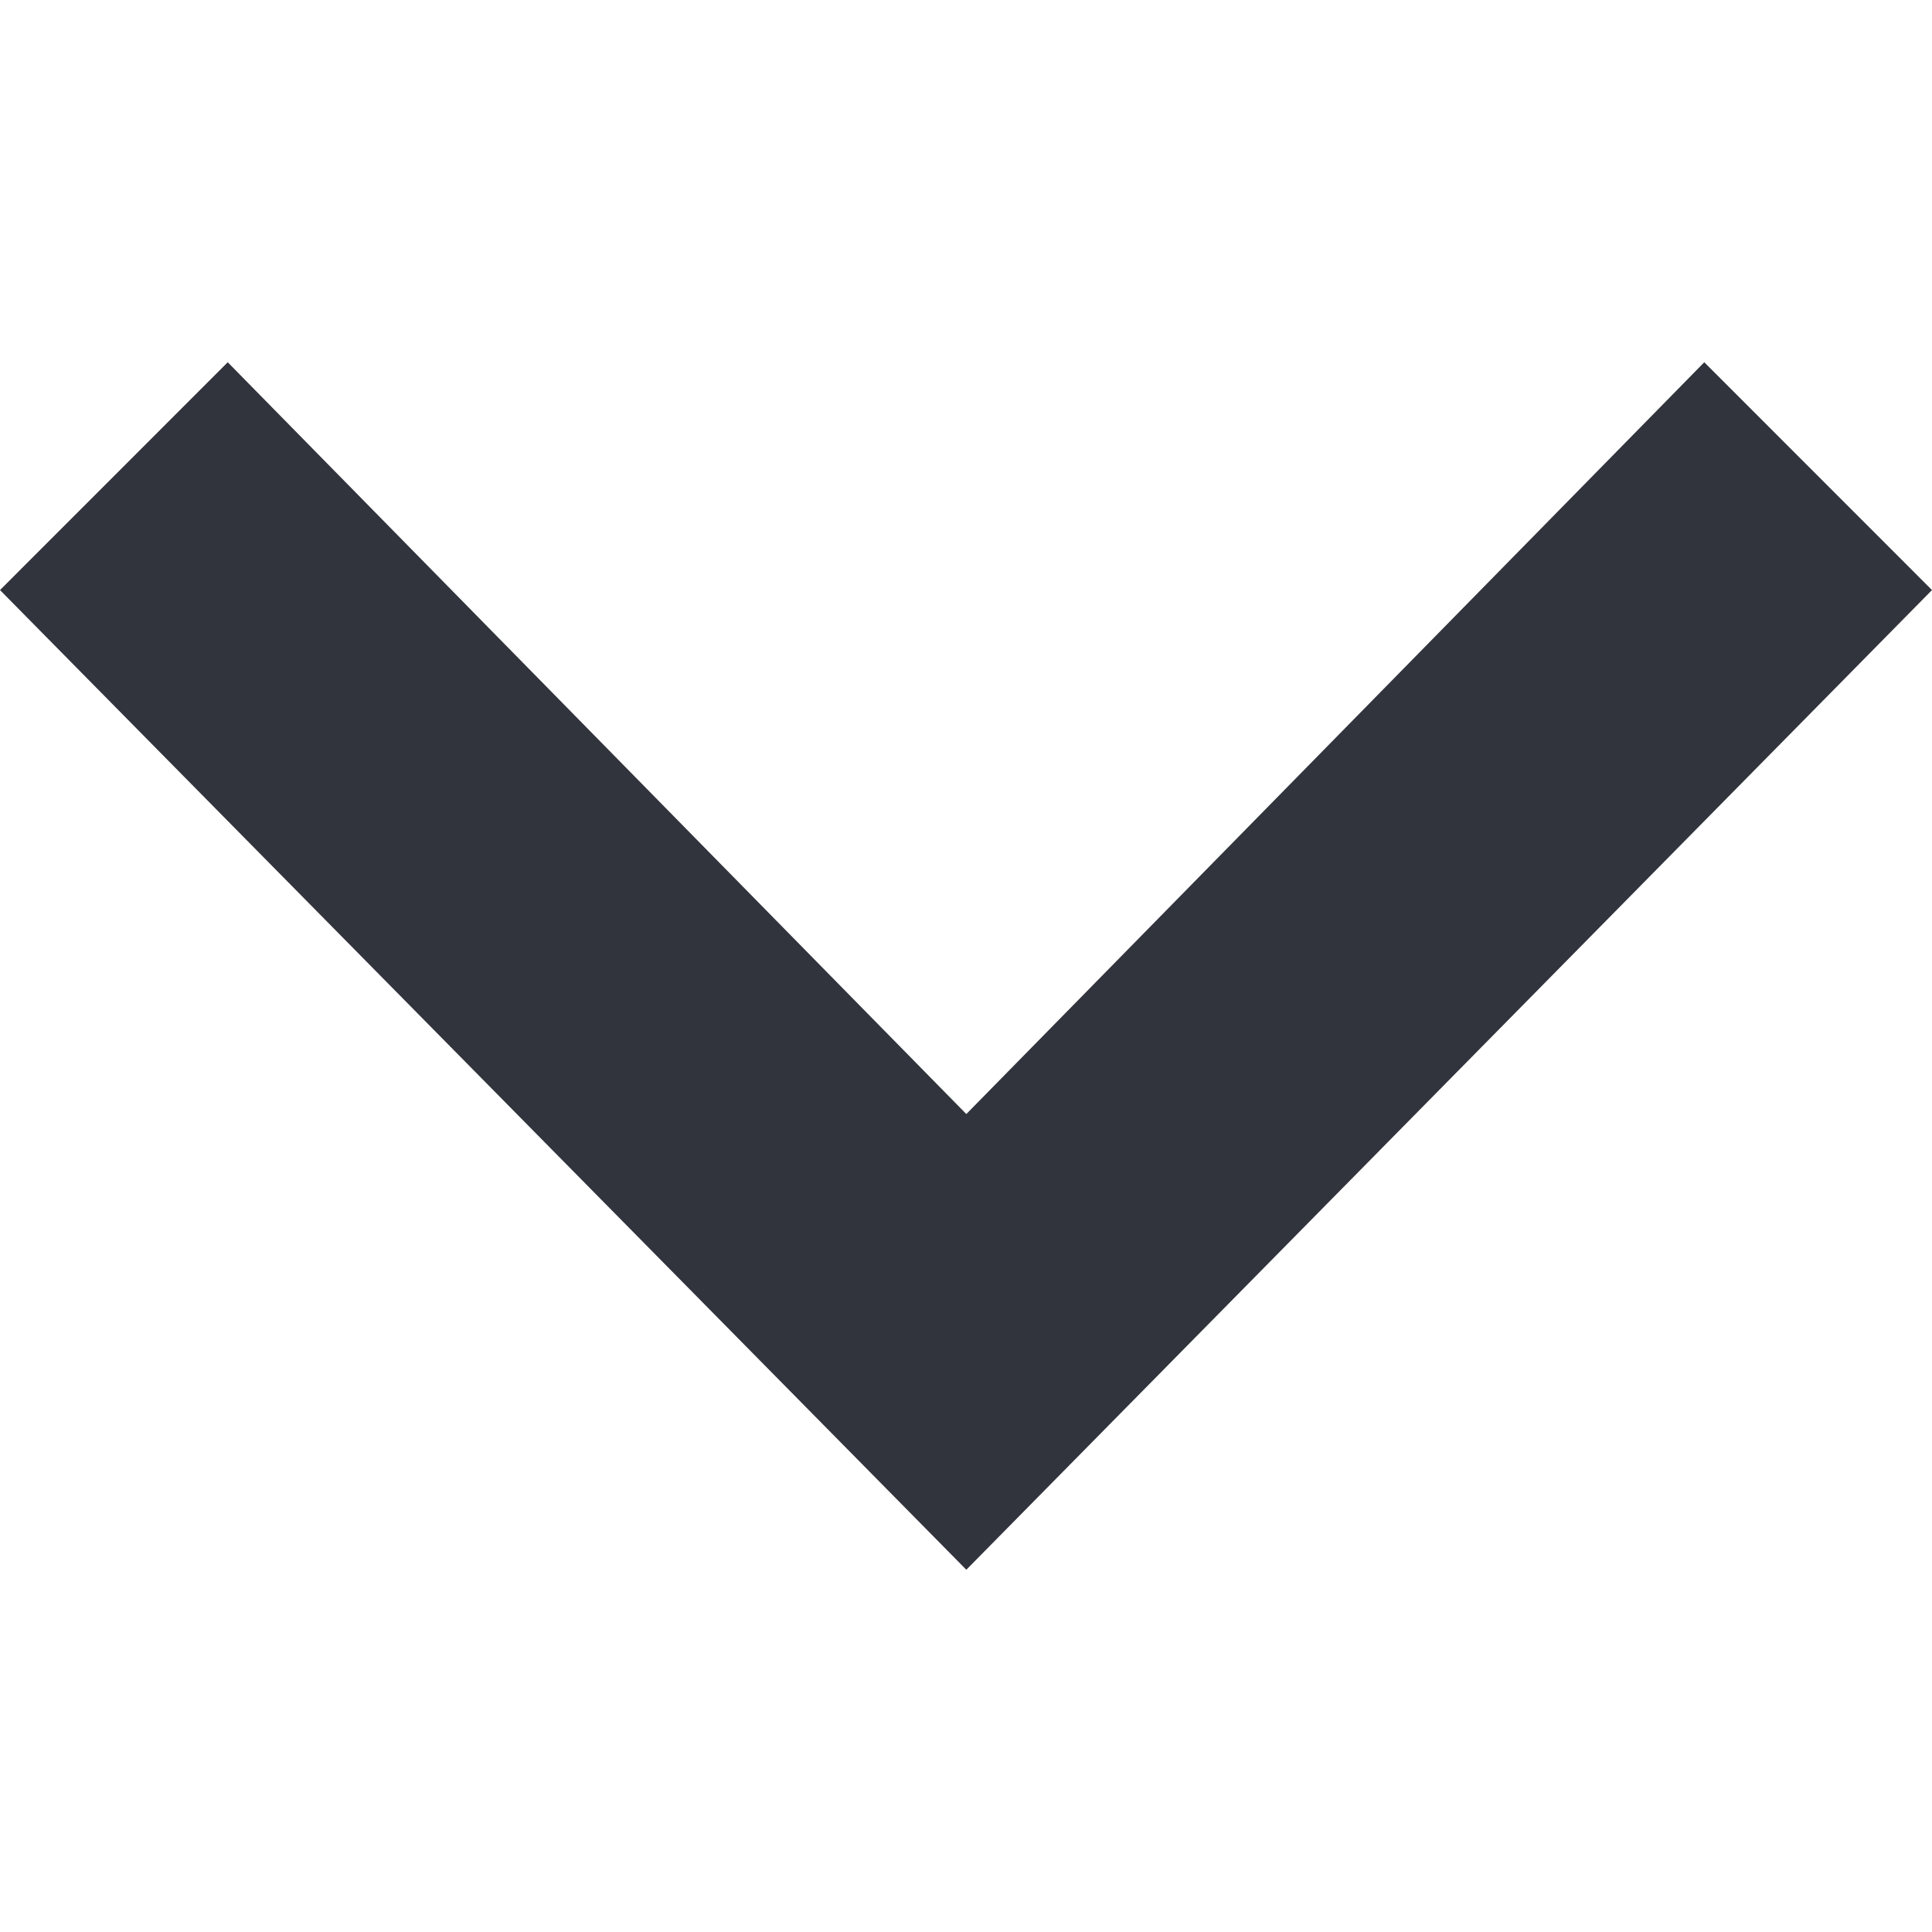
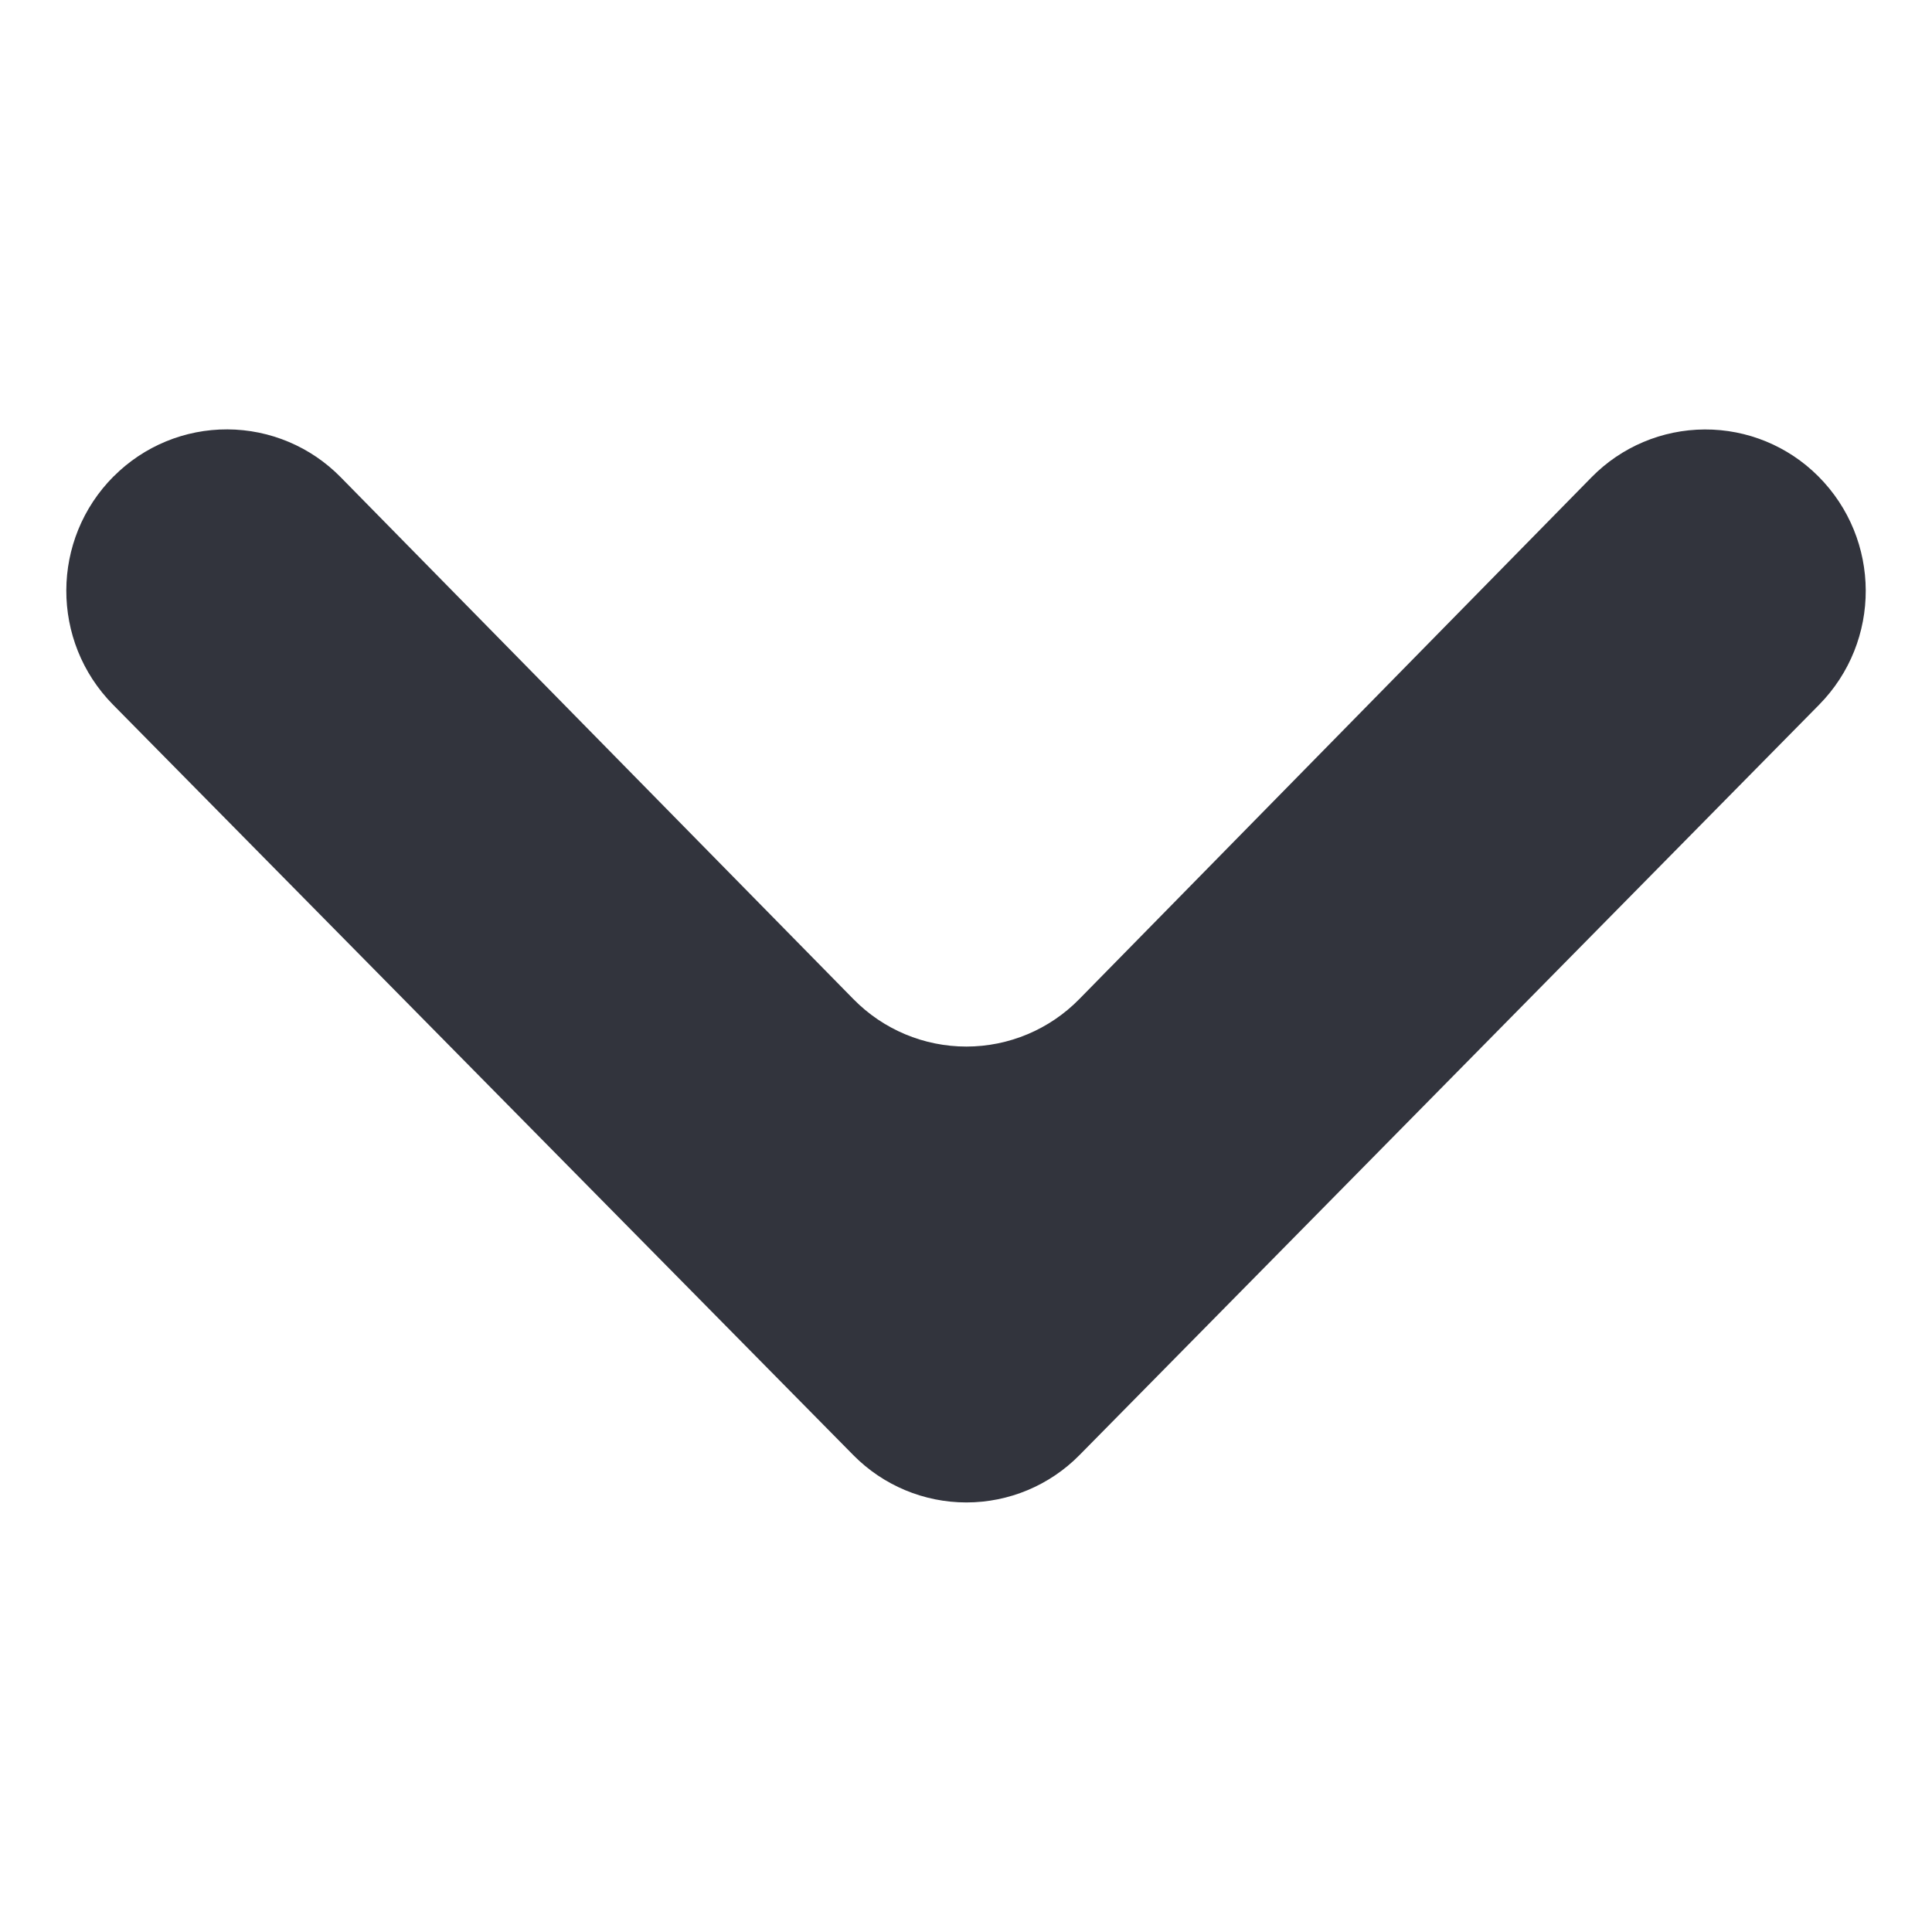
- <svg xmlns="http://www.w3.org/2000/svg" width="24" height="24" viewBox="0 0 24 24">
-   <defs id="defs16" />
-   <path d="M 0,7.33 2.829,4.5 12.004,13.839 21.171,4.5 24,7.33 12.004,19.5 Z" fill="#32343d" />
+ <svg xmlns="http://www.w3.org/2000/svg" width="24" height="24" viewBox="0 0 24 24" version="1.1" id="svg511">
+   <defs id="defs16">
+     </defs>
+   <path d="m 1.414,5.916 0.001,-0.001 a 1.982,1.982 0.249 0 1 2.816,0.012 l 6.372,6.486 a 1.964,1.964 179.988 0 0 2.803,-6.11e-4 l 6.365,-6.484 a 1.981,1.981 179.739 0 1 2.815,-0.013 l 0.001,0.001 a 2.015,2.015 89.799 0 1 0.01,2.839 l -9.188,9.321 a 1.972,1.972 179.99 0 1 -2.808,4.68e-4 L 1.404,8.754 a 2.014,2.014 90.192 0 1 0.009,-2.838 z" id="path1895" style="fill:#32343d" class="UnoptimicedTransforms" />
+   <path d="M 0,7.33 C 0.573,6.757 1.61,5.72 2.829,4.5 5.693,7.415 8.867,10.646 12.004,13.839 15.225,10.557 18.406,7.316 21.171,4.5 22.024,5.353 23.006,6.336 24,7.33 19.899,11.49 15.749,15.701 12.004,19.5 6.831,14.256 2.431,9.795 0,7.33 Z m 0,0 C 2.431,9.795 6.831,14.256 12.004,19.5 15.749,15.701 19.899,11.49 24,7.33 23.006,6.336 22.024,5.353 21.171,4.5 18.406,7.316 15.225,10.557 12.004,13.839 8.867,10.646 5.693,7.415 2.829,4.5 1.61,5.72 0.573,6.757 0,7.33 Z" fill="#32343d" id="path509" class="UnoptimicedTransforms" style="fill-rule:nonzero;stroke:none" />
</svg>
